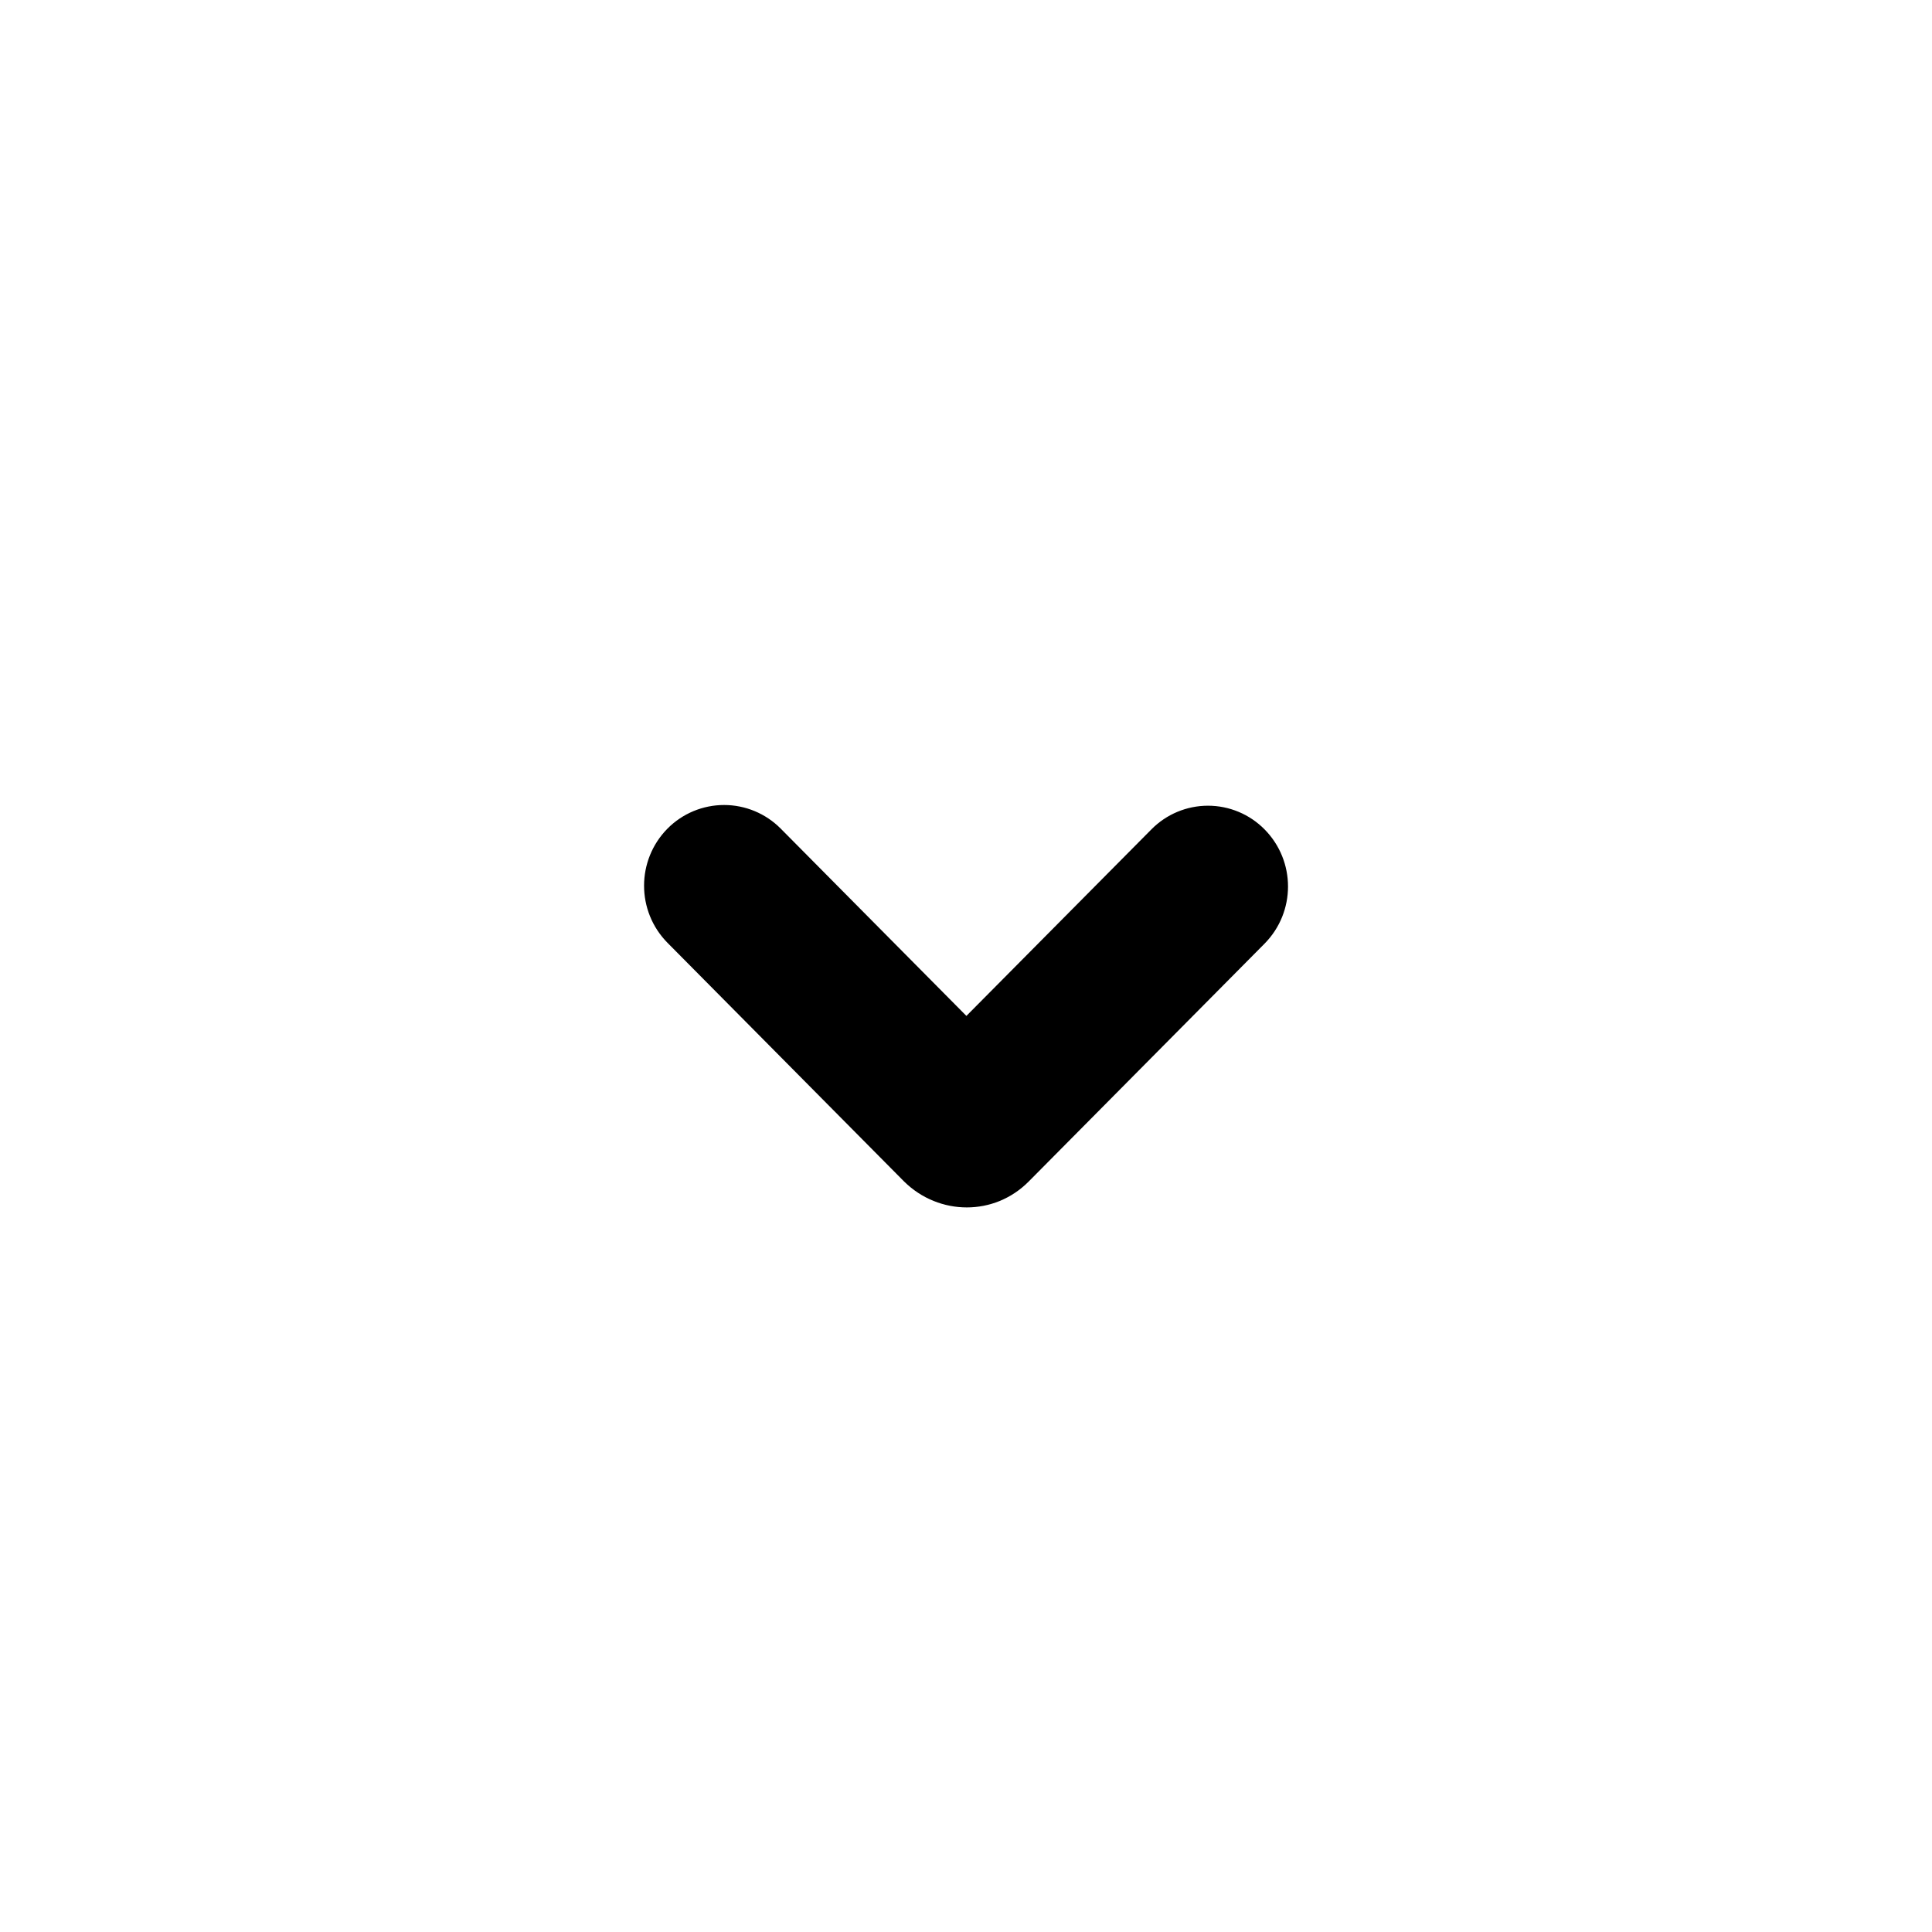
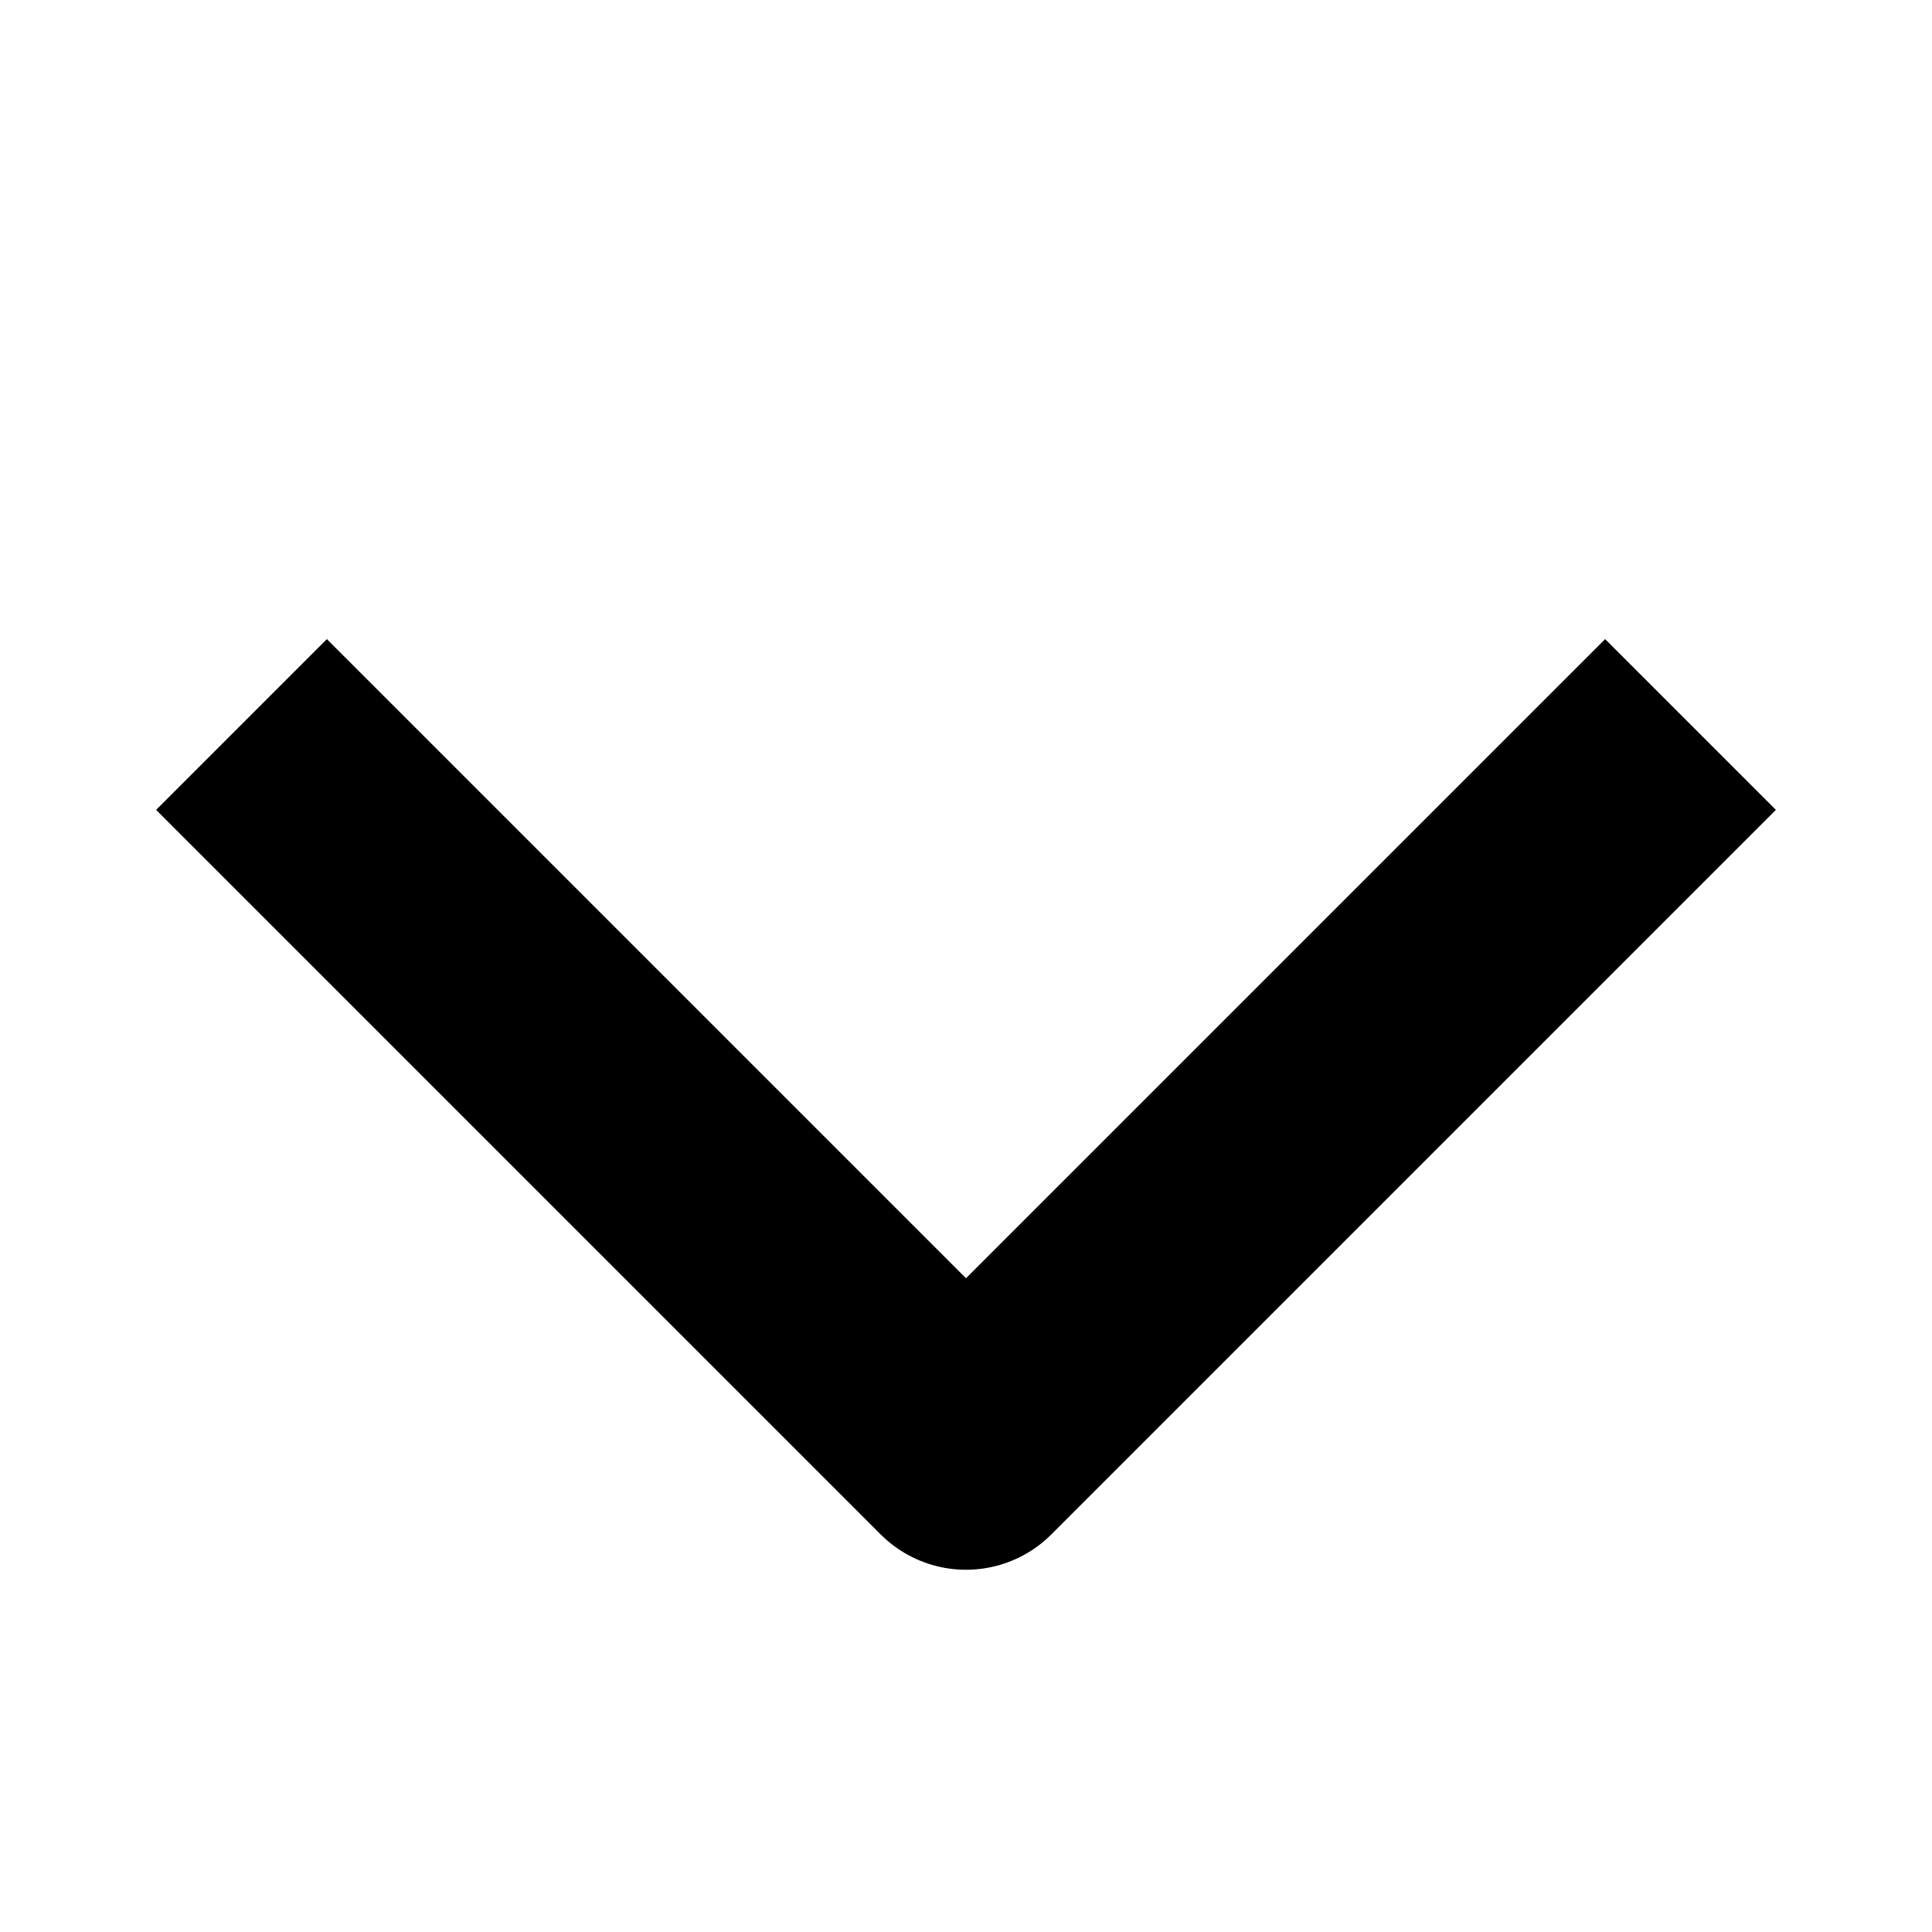
- <svg xmlns="http://www.w3.org/2000/svg" width="24" height="24" viewBox="0 0 24 24" role="presentation">
-   <path fill="currentcolor" fill-rule="evenodd" d="M8.292 10.293a1.01 1.01 0 0 0 0 1.419l2.939 2.965c.218.215.5.322.779.322s.556-.107.769-.322l2.93-2.955a1.01 1.01 0 0 0 0-1.419.987.987 0 0 0-1.406 0l-2.298 2.317-2.307-2.327a.99.99 0 0 0-1.406 0" />
+ <svg xmlns="http://www.w3.org/2000/svg" fill="none" width="12" height="12" viewBox="0 0 12 12" role="presentation" class="css-1bcm58u">
+   <path stroke="currentcolor" stroke-linejoin="round" stroke-width="1.5" d="M10.5 4.5 8.25 6.75 6 9 3.75 6.75 1.5 4.5" />
</svg>
